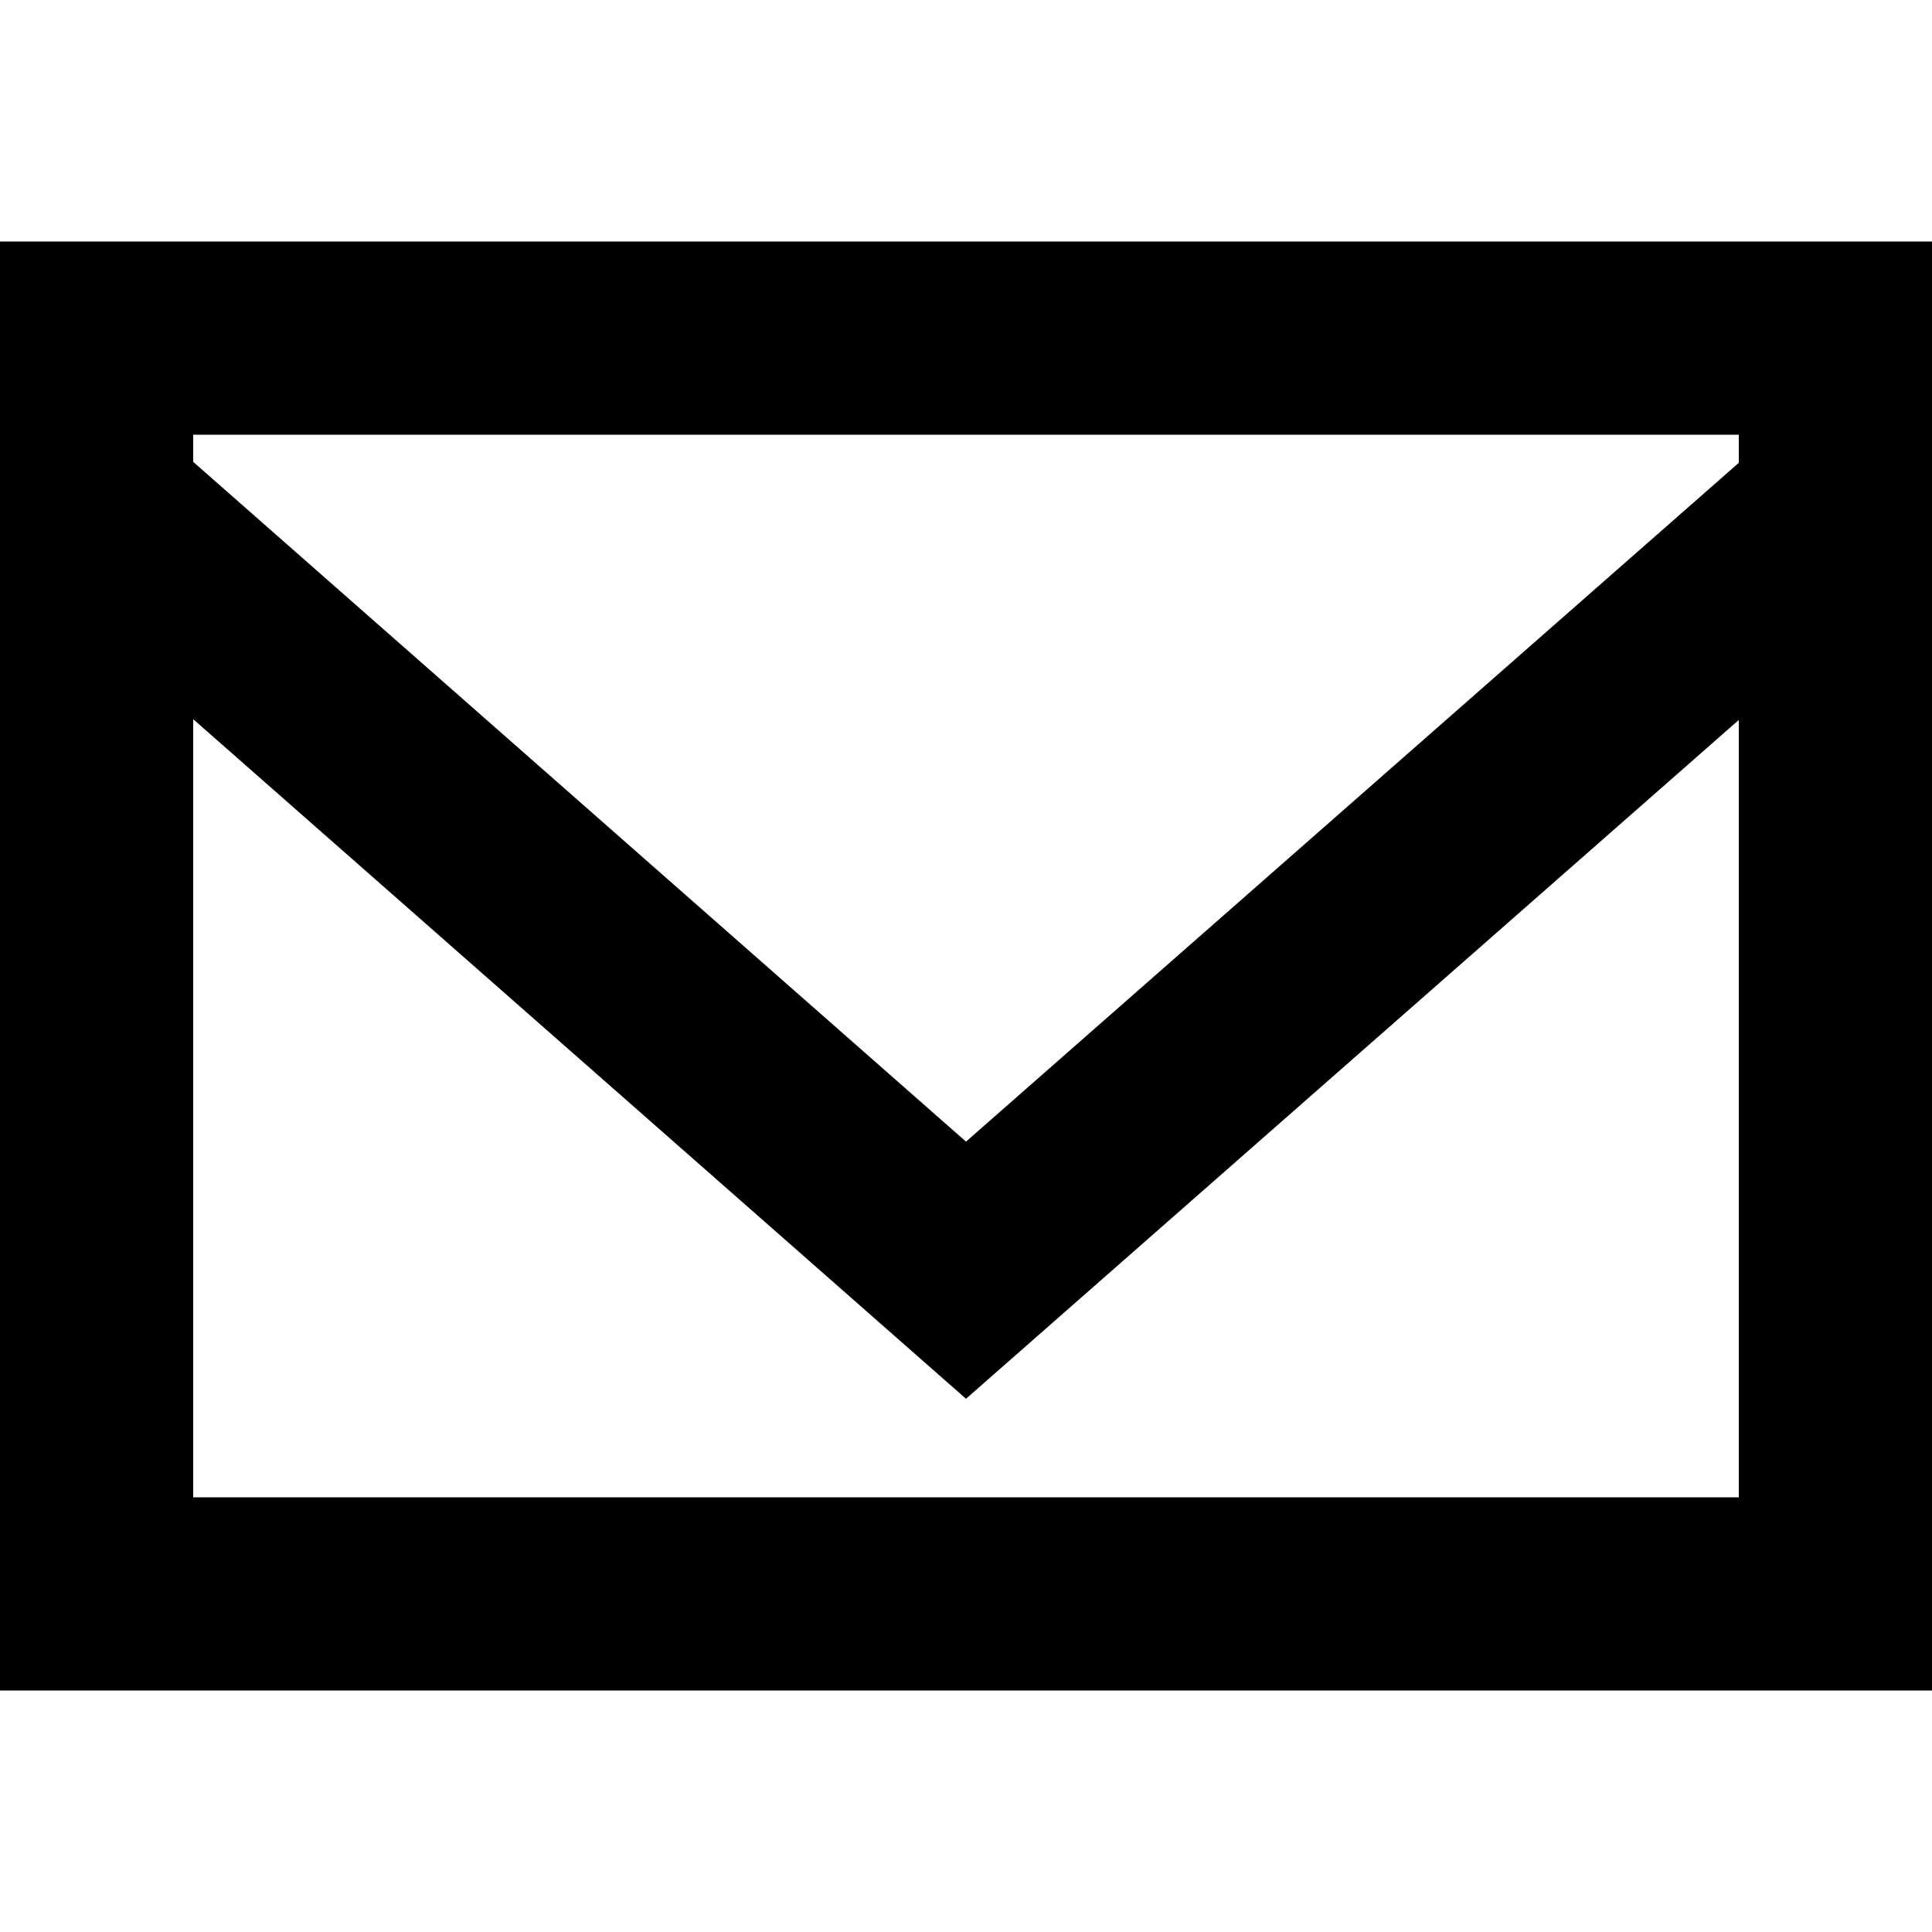
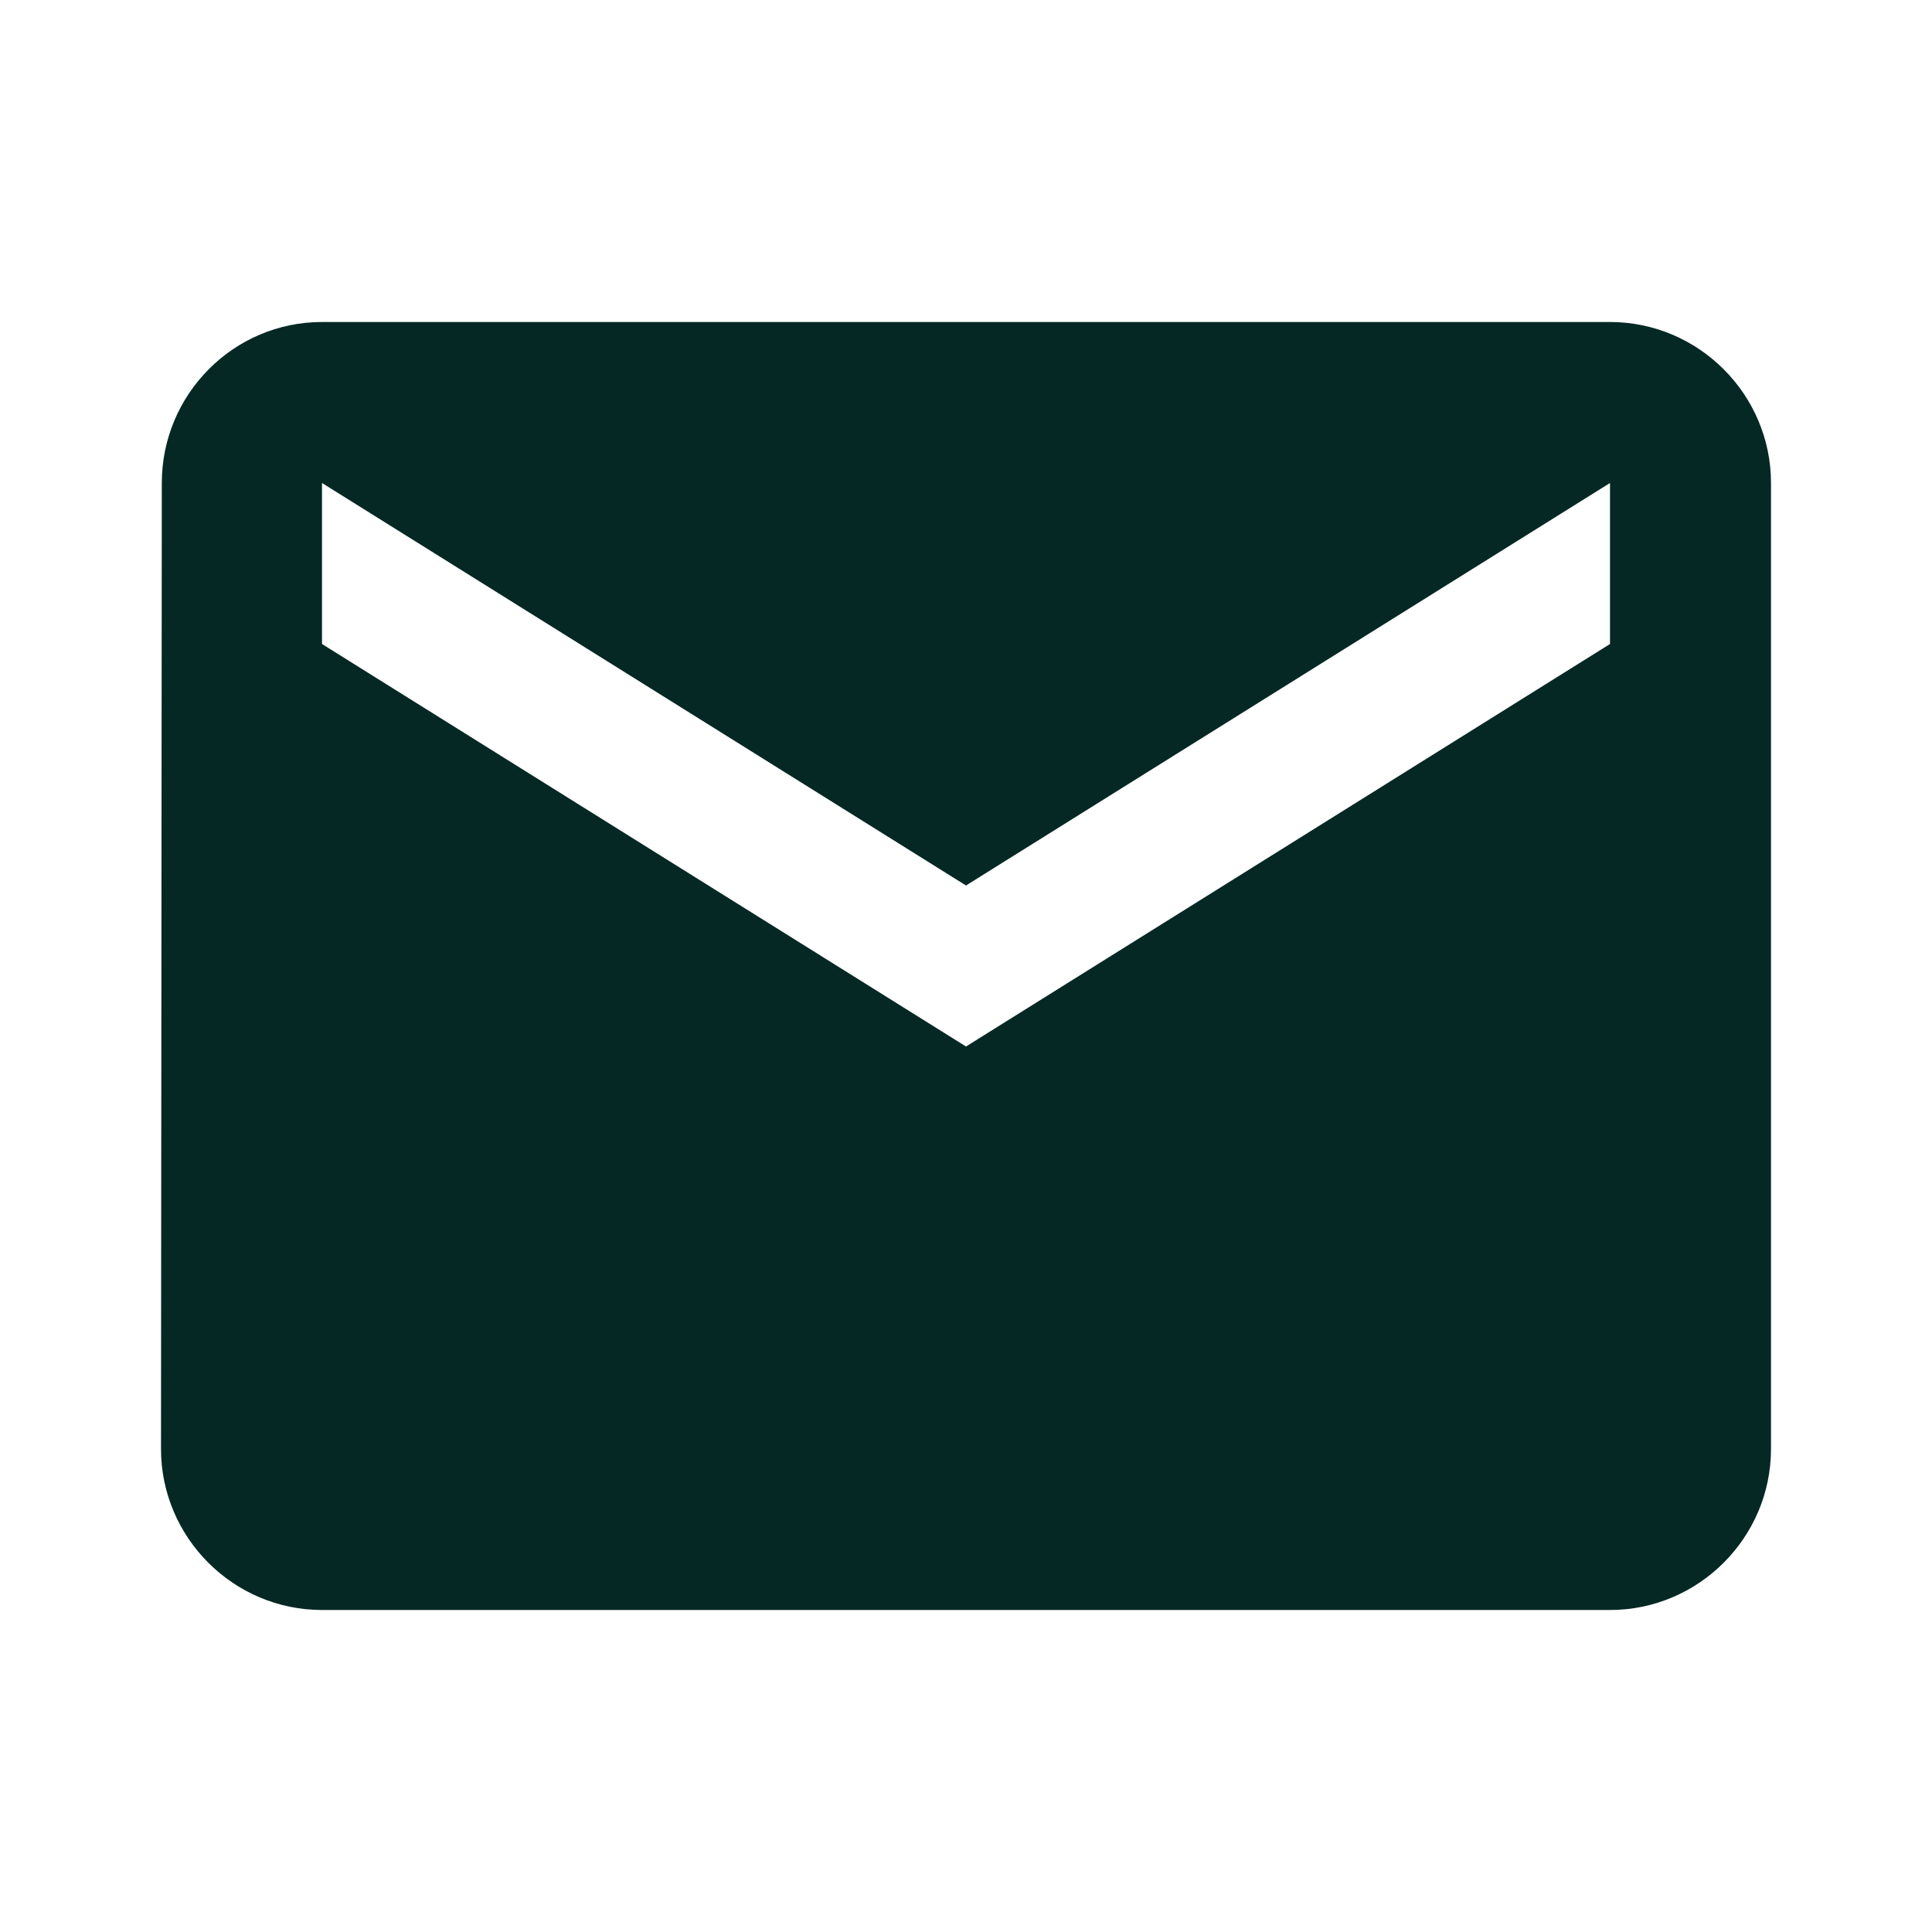
- <svg xmlns="http://www.w3.org/2000/svg" width="800px" height="800px" viewBox="0 -2.5 20 20" version="1.1">
-   <defs>
- 
- </defs>
-   <g id="Page-1" stroke="none" stroke-width="1" fill="none" fill-rule="evenodd">
-     <g id="Dribbble-Light-Preview" transform="translate(-300, -922)" fill="#000000">
-       <g id="icons" transform="translate(56, 160)">
-         <path d="M262,764.291 L254,771.318 L246,764.281 L246,764 L262,764 L262,764.291 Z M246,775 L246,766.945 L254,773.98 L262,766.953 L262,775 L246,775 Z M244,777 L264,777 L264,762 L244,762 L244,777 Z" id="email-[#1573]">
- 
- </path>
-       </g>
-     </g>
-   </g>
+ <svg xmlns="http://www.w3.org/2000/svg" width="5em" height="5em" viewBox="0 0 24 24">
+   <path fill="#052824" d="M20 4H4c-1.1 0-1.99.9-1.99 2L2 18c0 1.1.9 2 2 2h16c1.1 0 2-.9 2-2V6c0-1.1-.9-2-2-2m0 4l-8 5l-8-5V6l8 5l8-5z" />
</svg>
